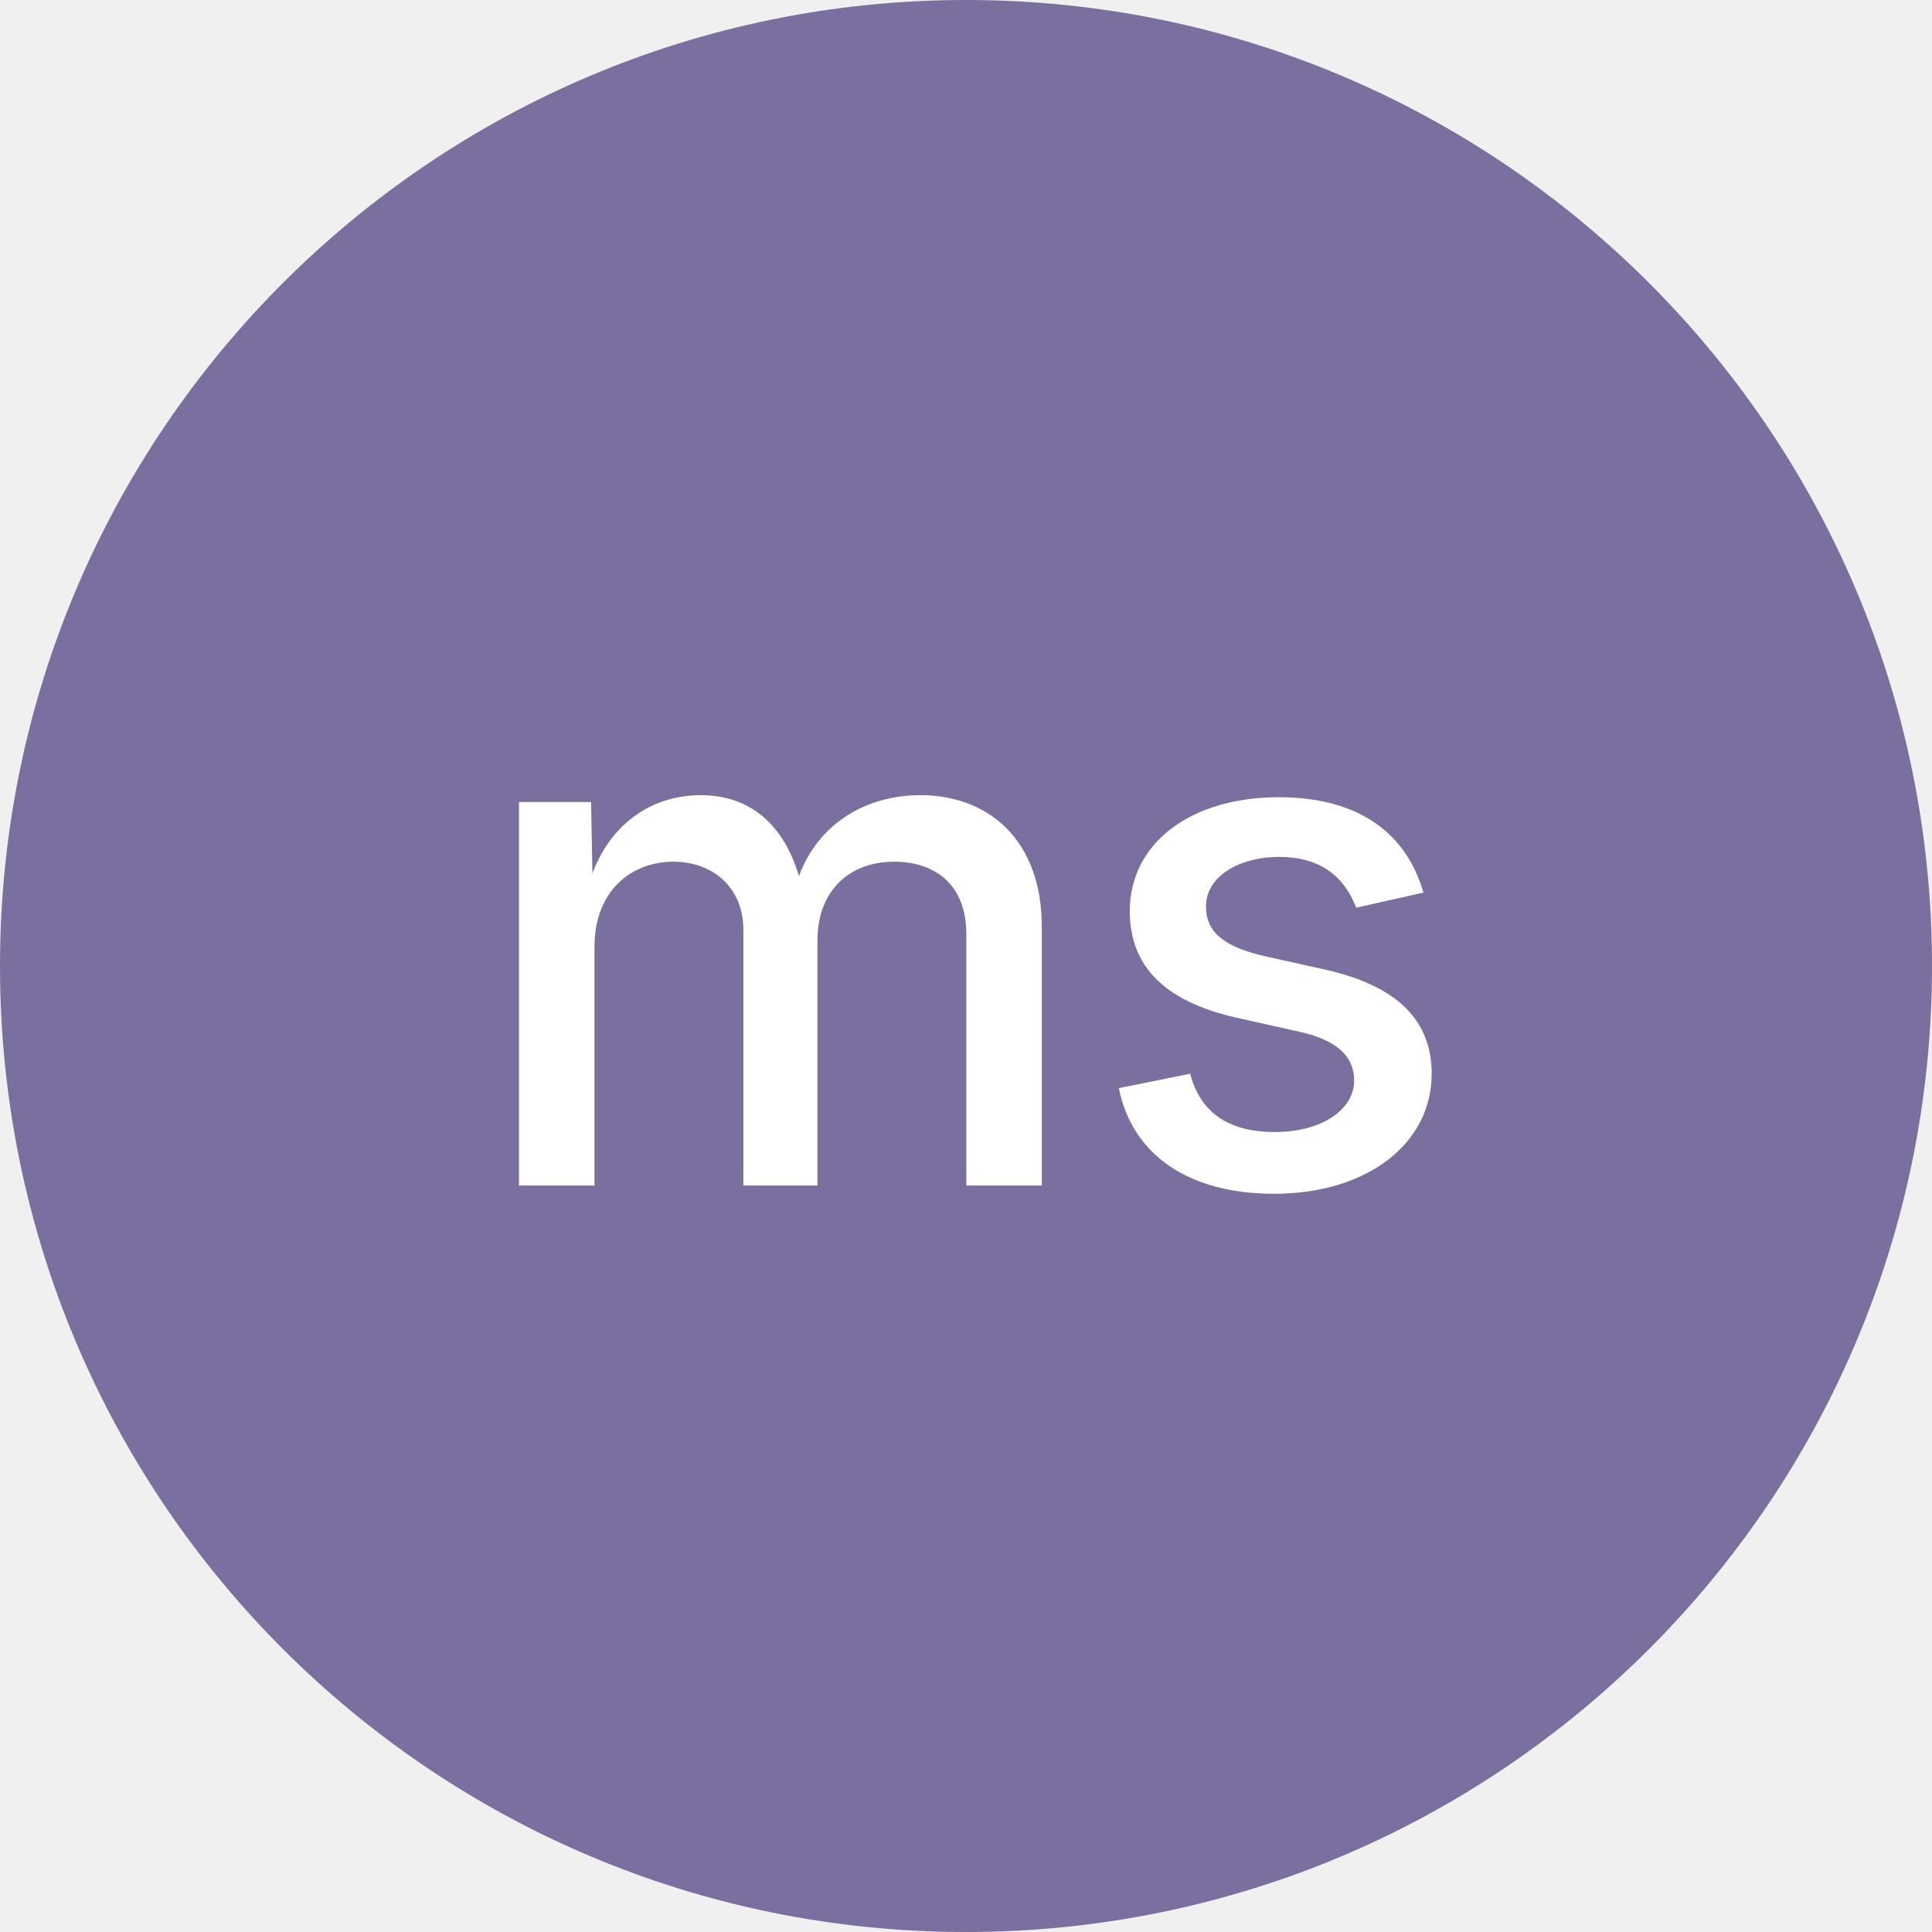
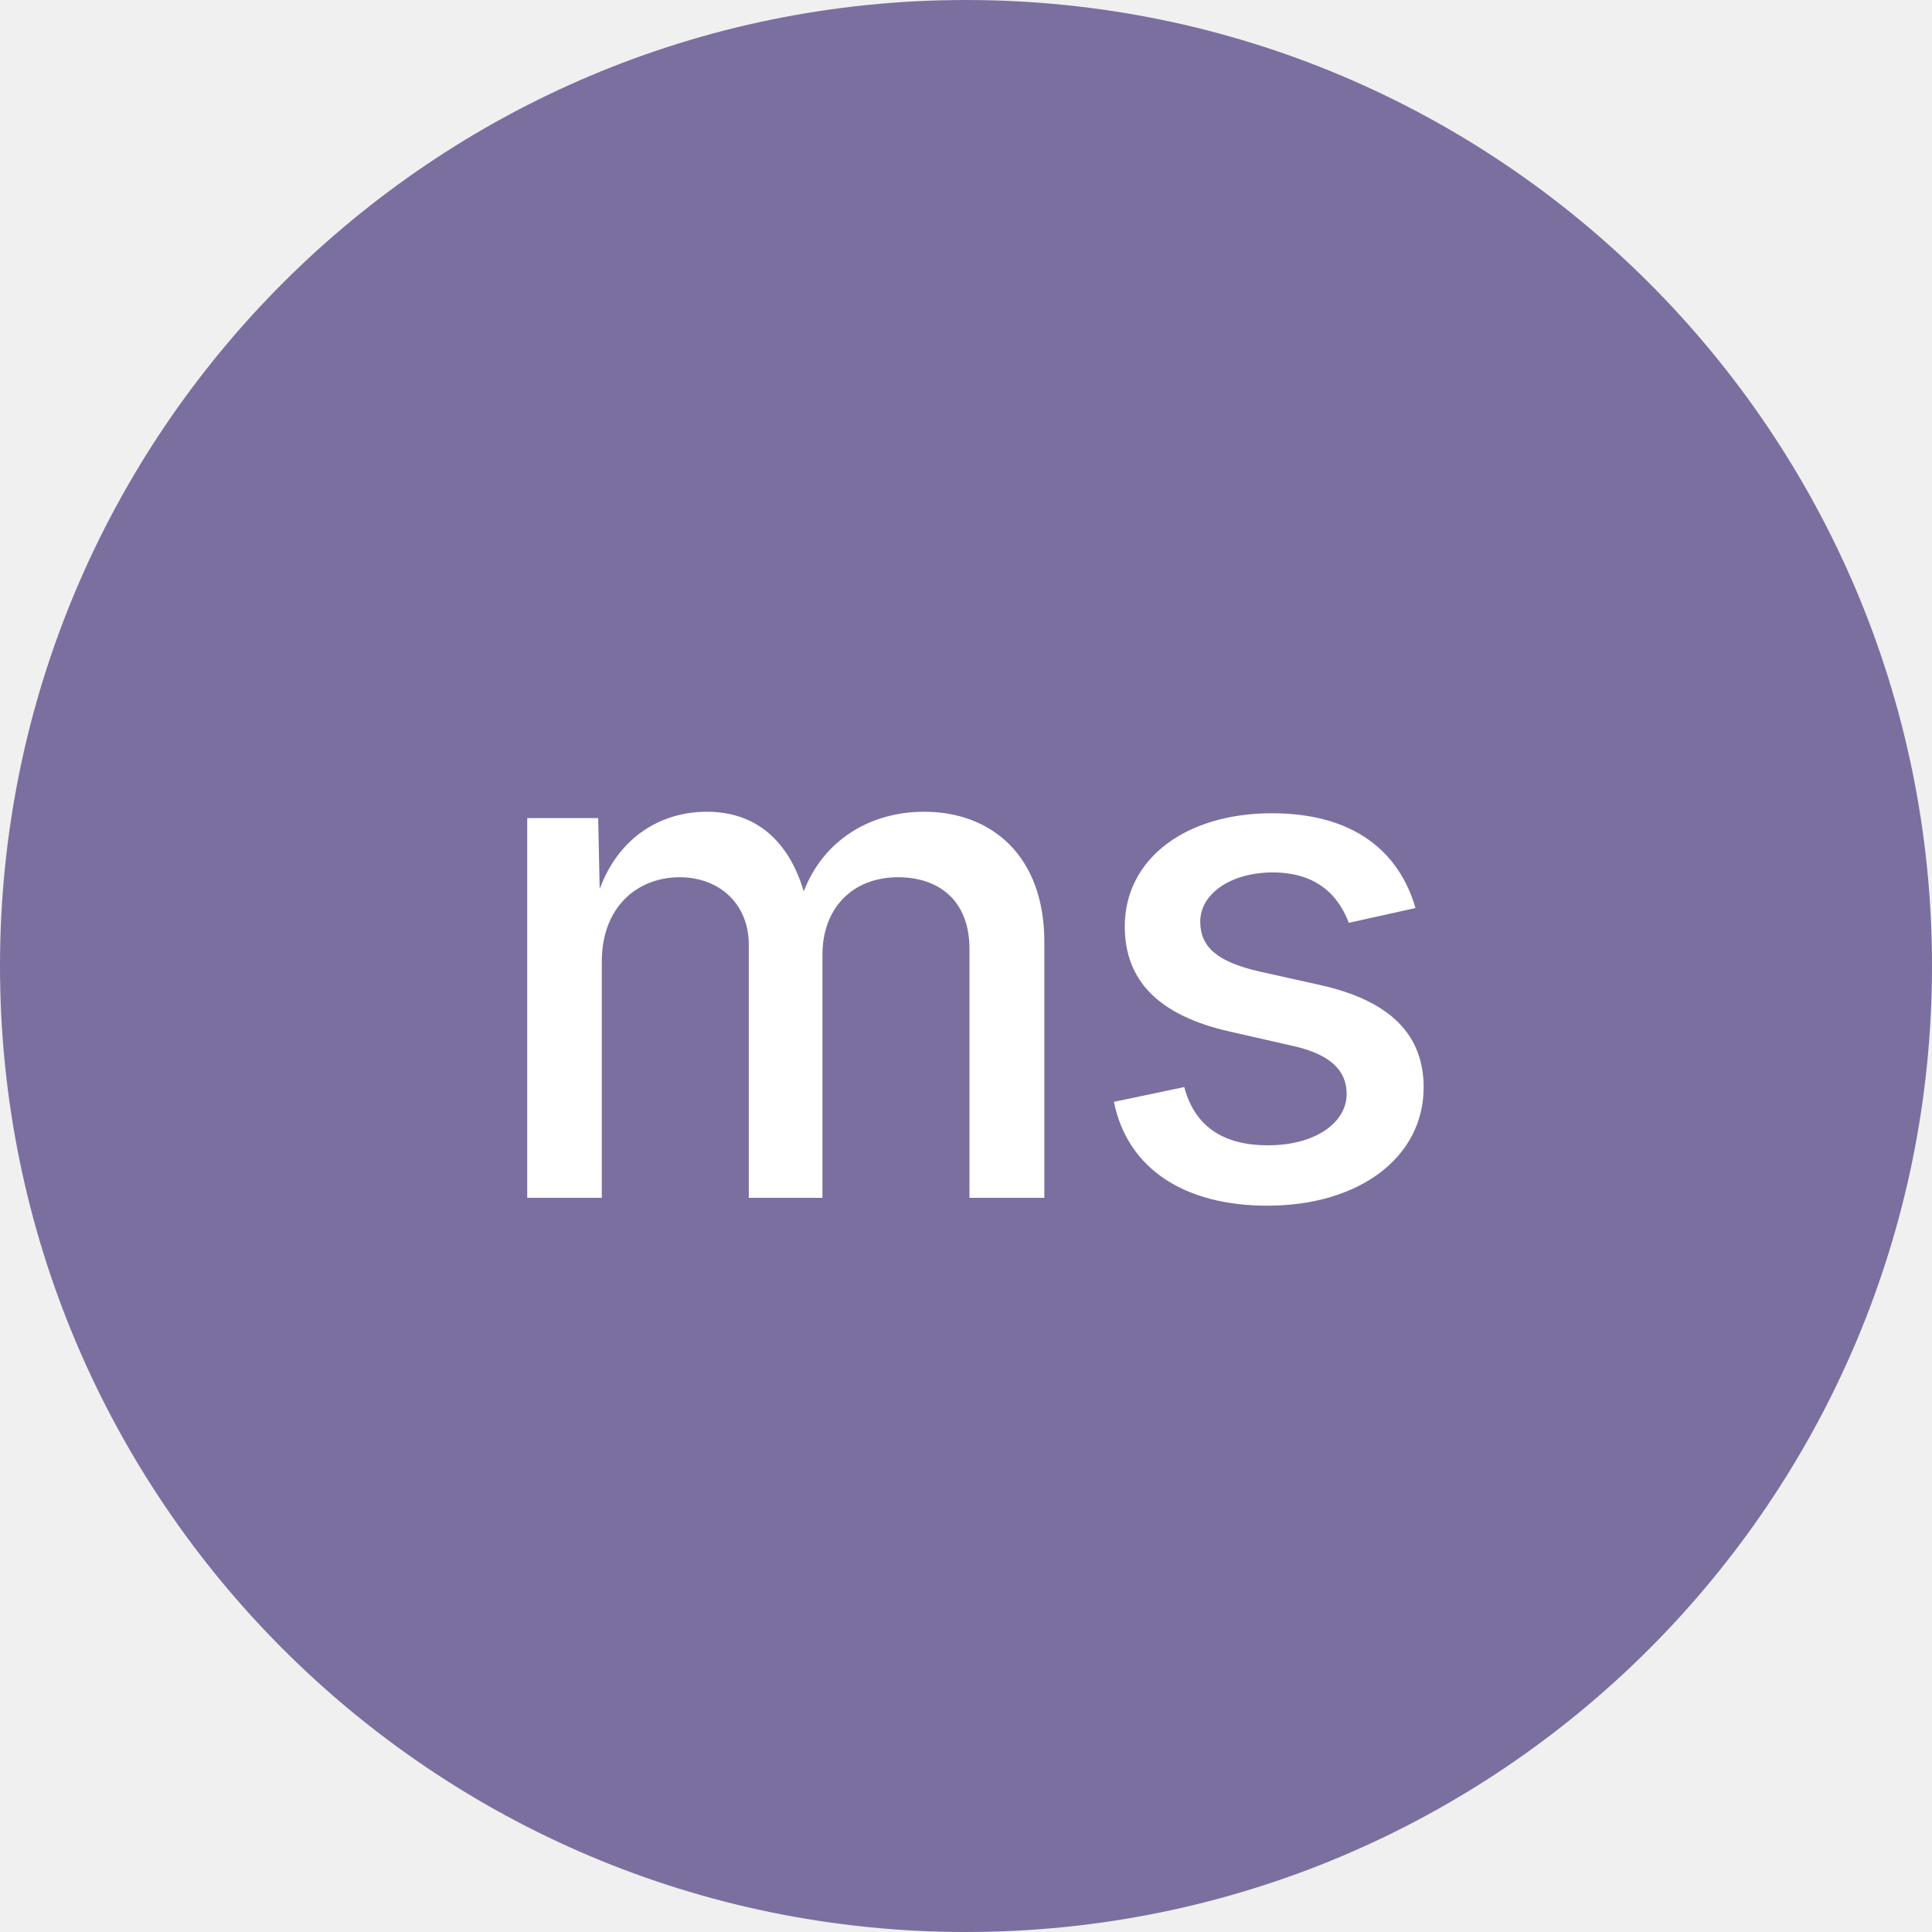
- <svg xmlns="http://www.w3.org/2000/svg" viewBox="0 0 44 44">
-   <circle cx="22" cy="22" r="22" fill="#7B6FA0" />
-   <text x="22" y="27" font-family="'Geist Sans', 'Inter', sans-serif" font-size="16" font-weight="500" fill="#ffffff" text-anchor="middle" letter-spacing="-0.01em">ms</text>
+ <svg xmlns="http://www.w3.org/2000/svg" viewBox="0 0 100 100">
+   <circle cx="50" cy="50" r="50" fill="#7B6FA0" />
+   <text x="50" y="62" font-family="'Geist Sans', 'Inter', sans-serif" font-size="36" font-weight="500" fill="#ffffff" text-anchor="middle" letter-spacing="-0.02em">ms</text>
</svg>
